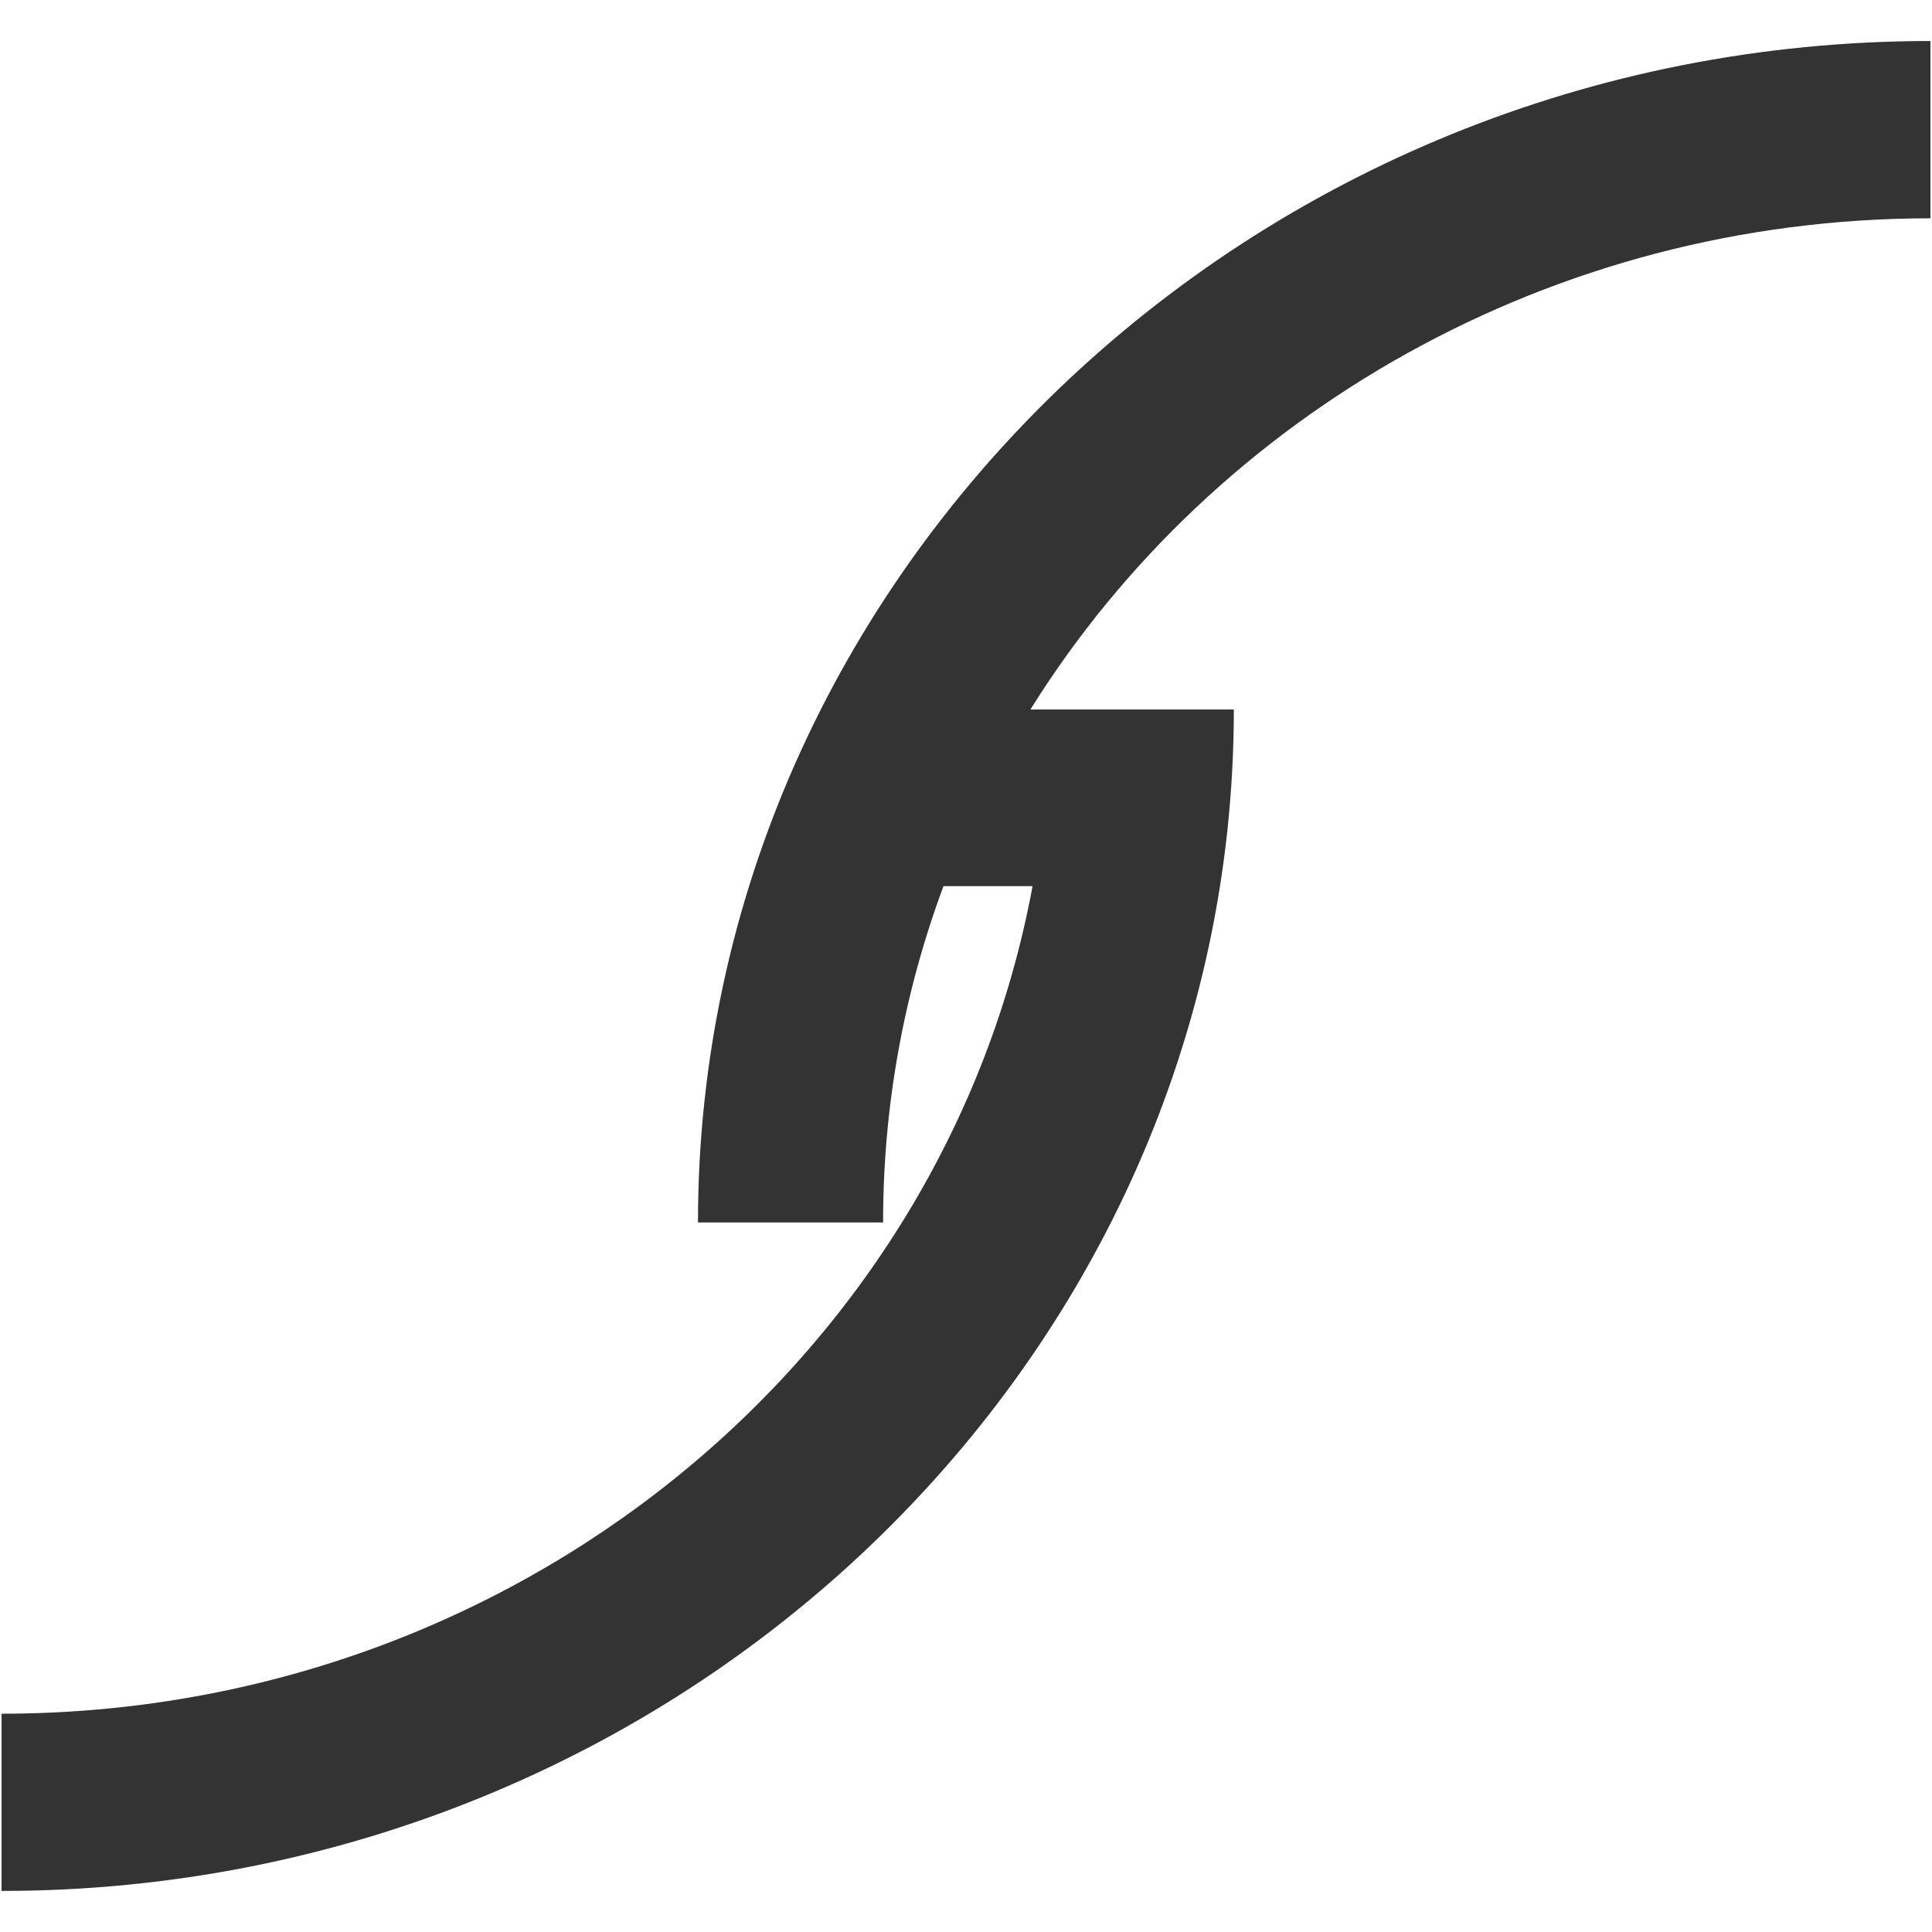
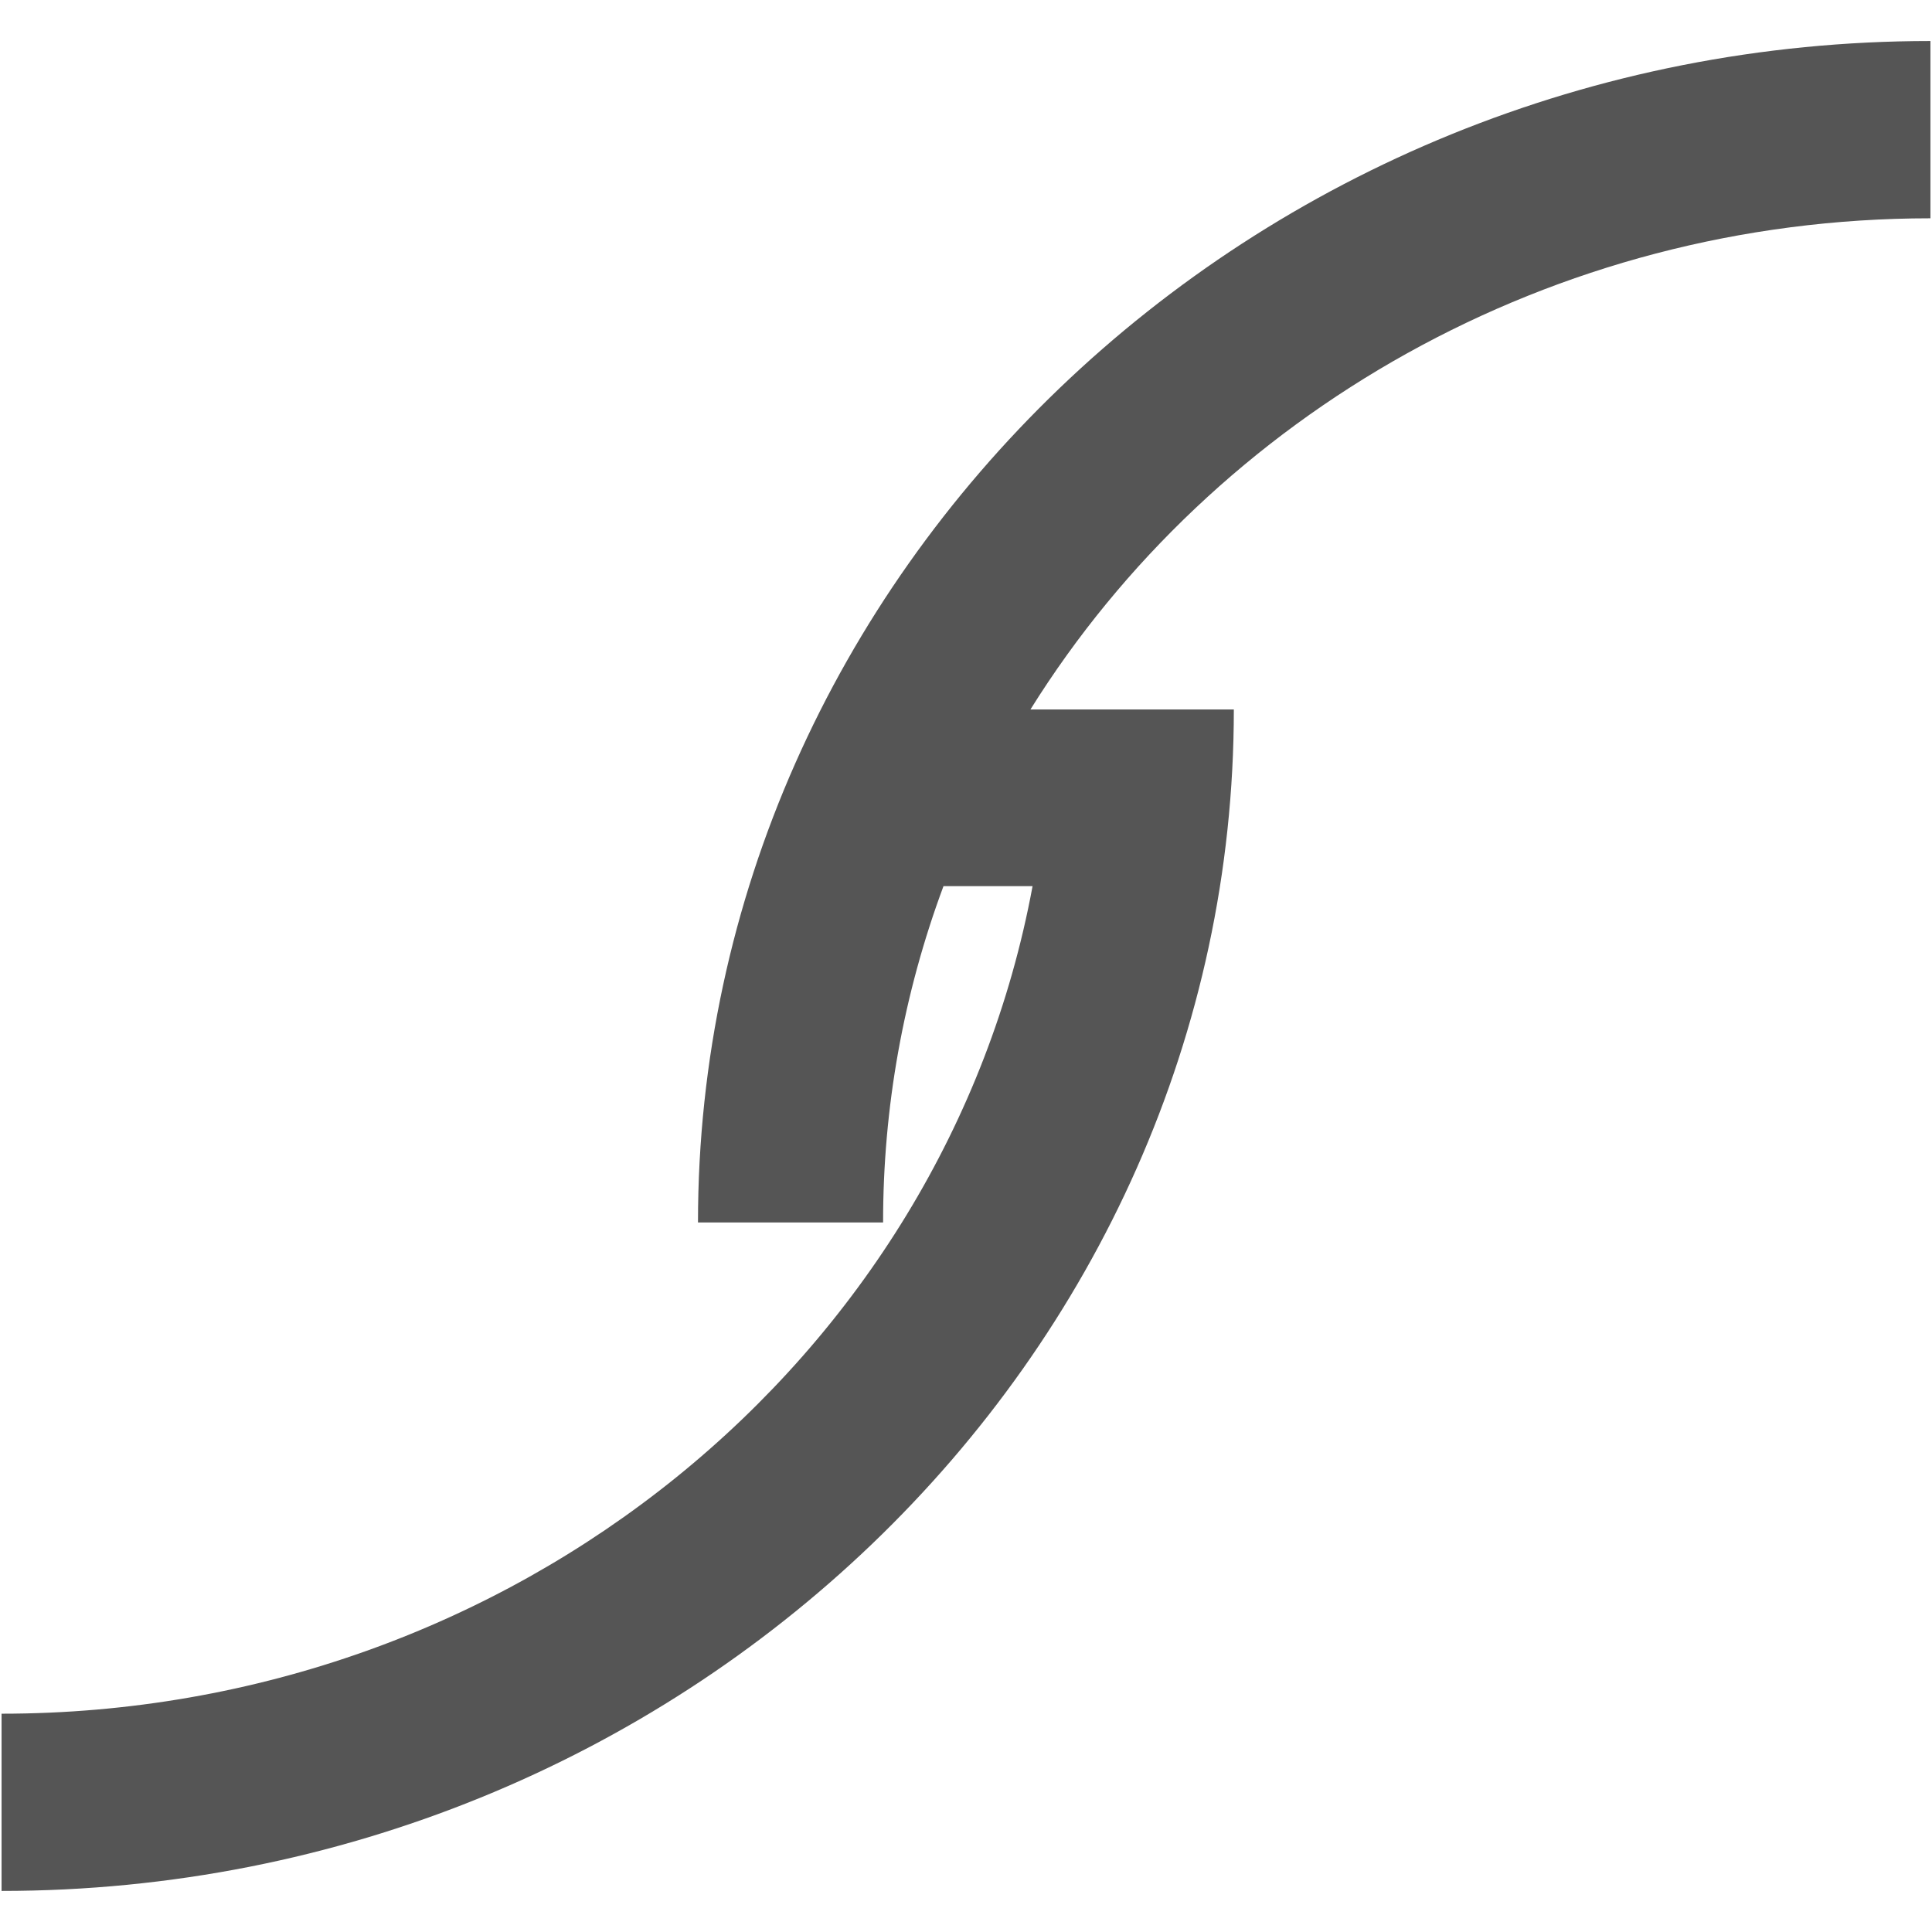
- <svg xmlns="http://www.w3.org/2000/svg" fill="#333333" width="642" height="642" viewBox="0 0 642 642">
+ <svg xmlns="http://www.w3.org/2000/svg" fill="#555" width="642" height="642" viewBox="0 0 642 642">
  <path d="M342.41,235.76H410C410,451.7,226,628.35.52,628.35V569.46c170.13,0,313.49-117.76,342.6-275h-29.6a319.77,319.77,0,0,0-20.07,111.76H231.94c0-215.94,184-392.59,409.54-392.59V72.54C515.5,72.54,403.53,137.71,342.41,235.76Z" />
</svg>
